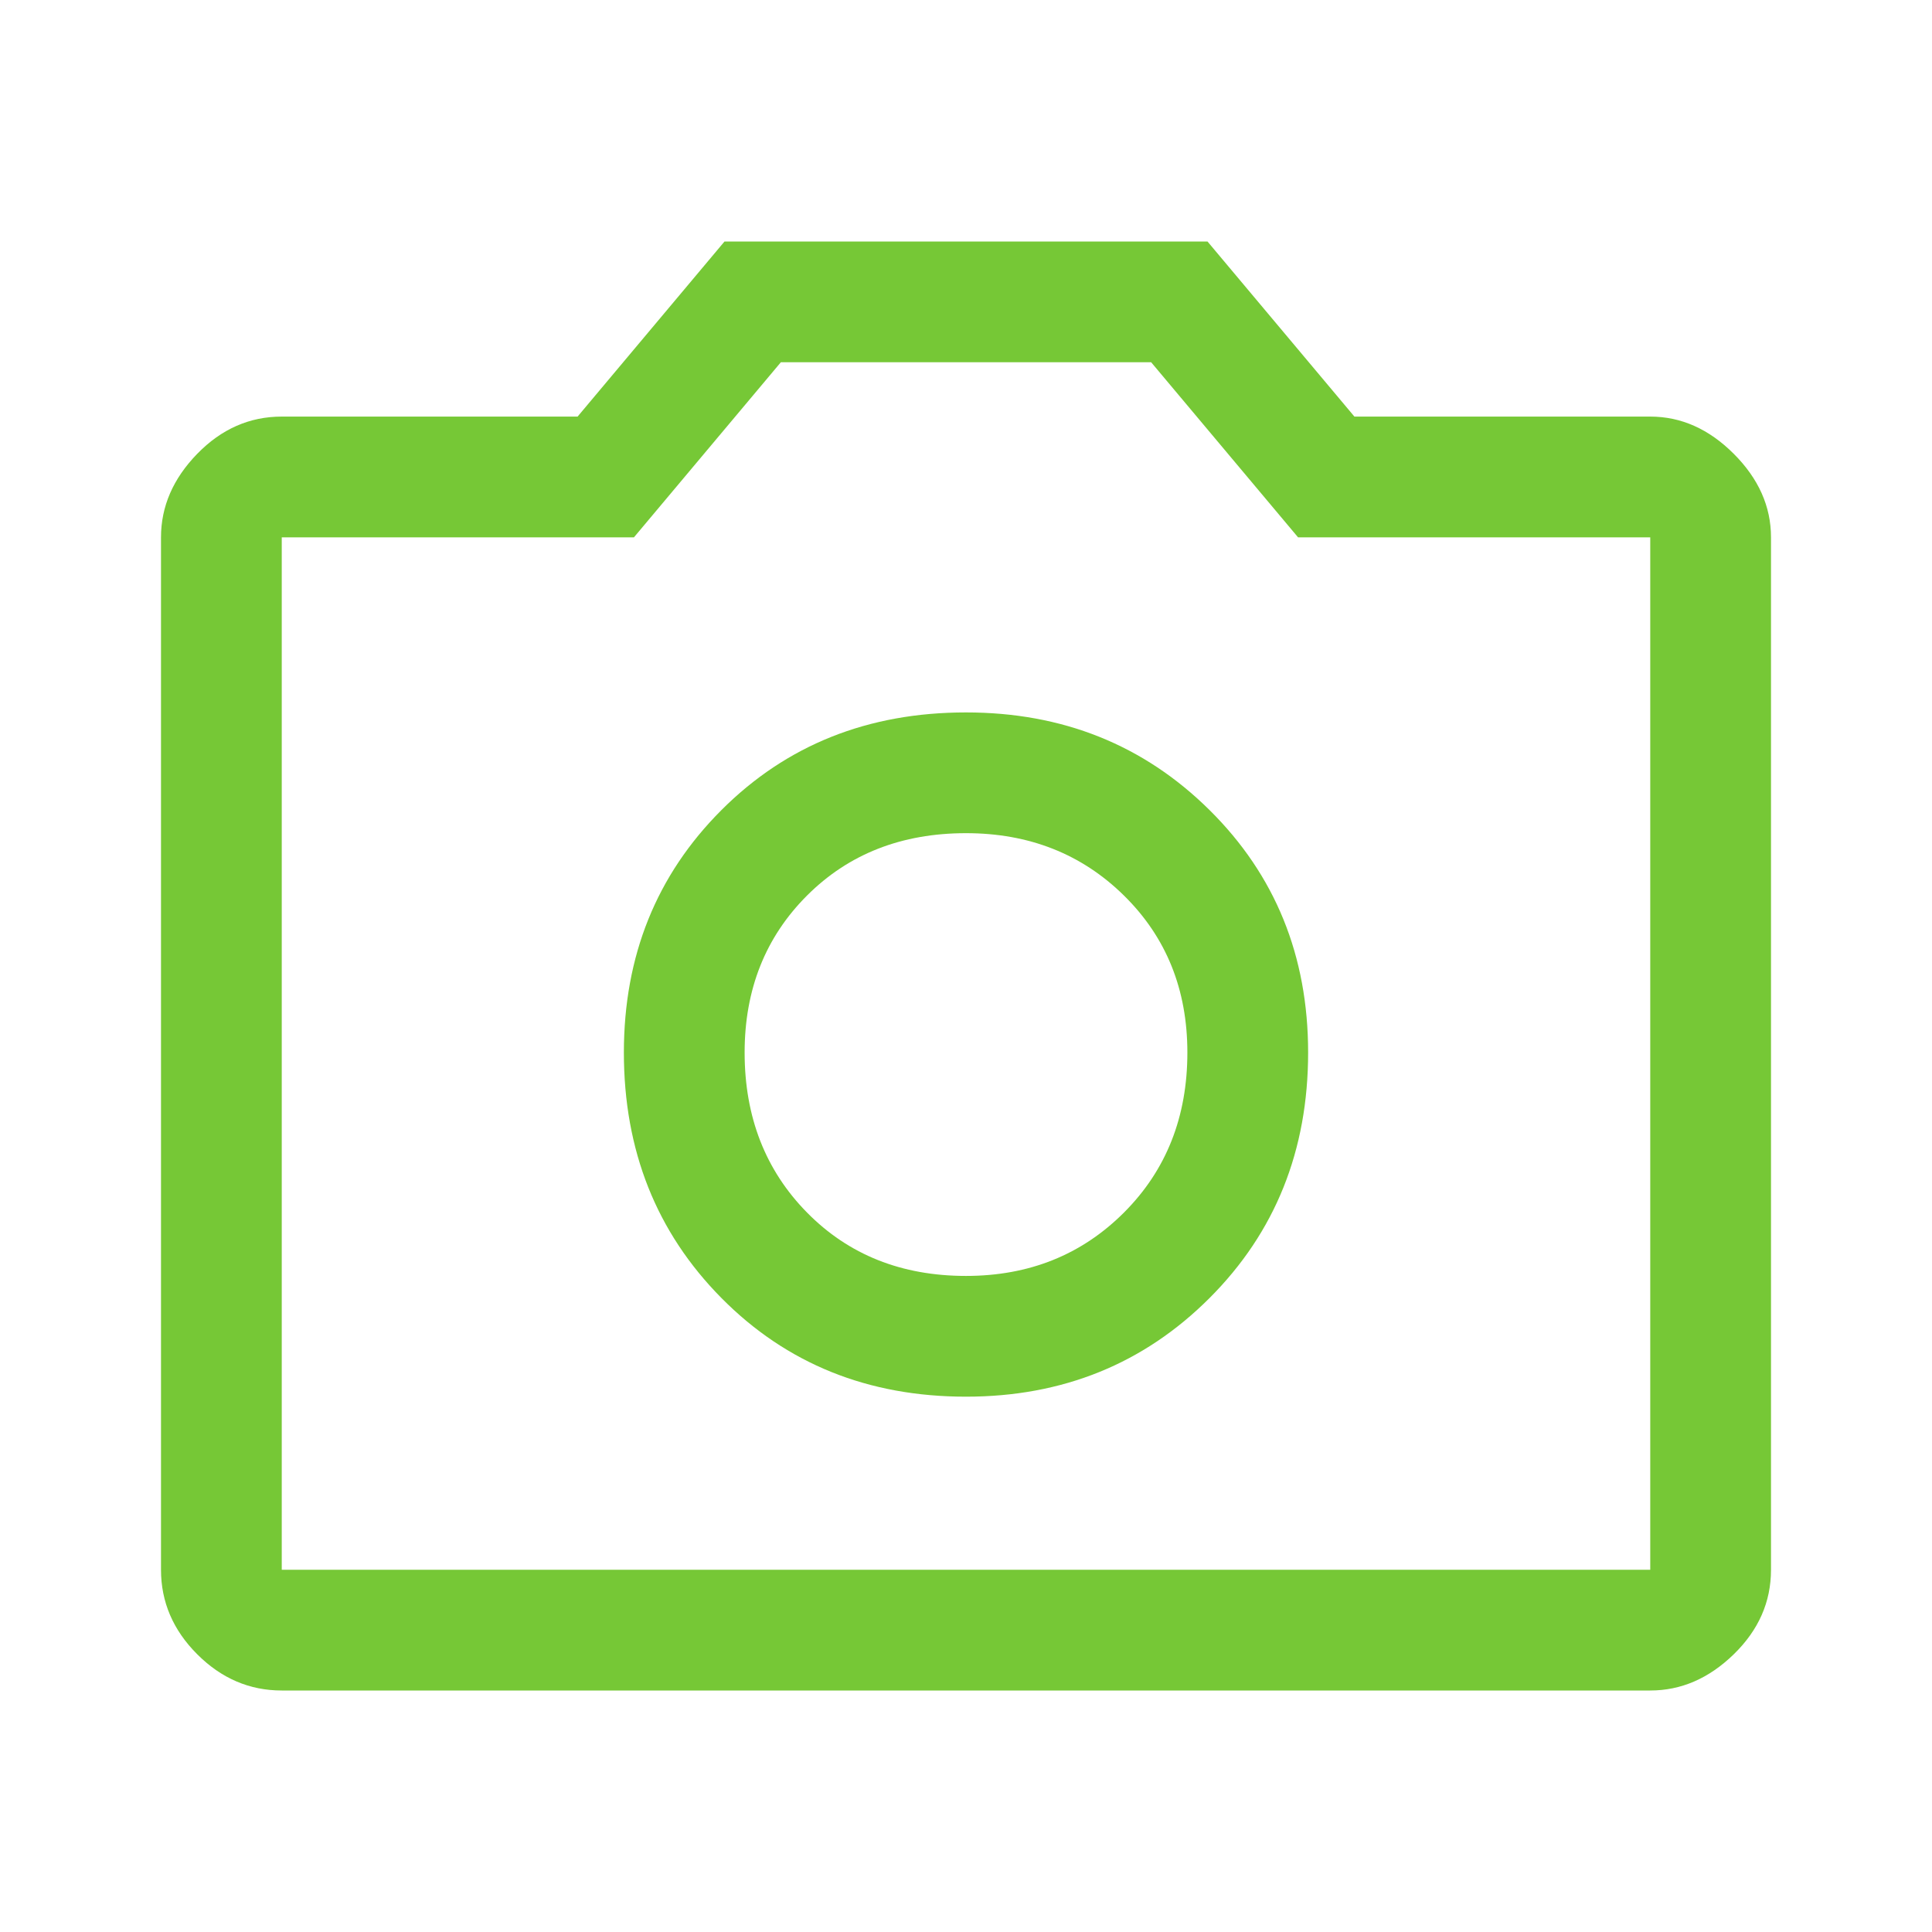
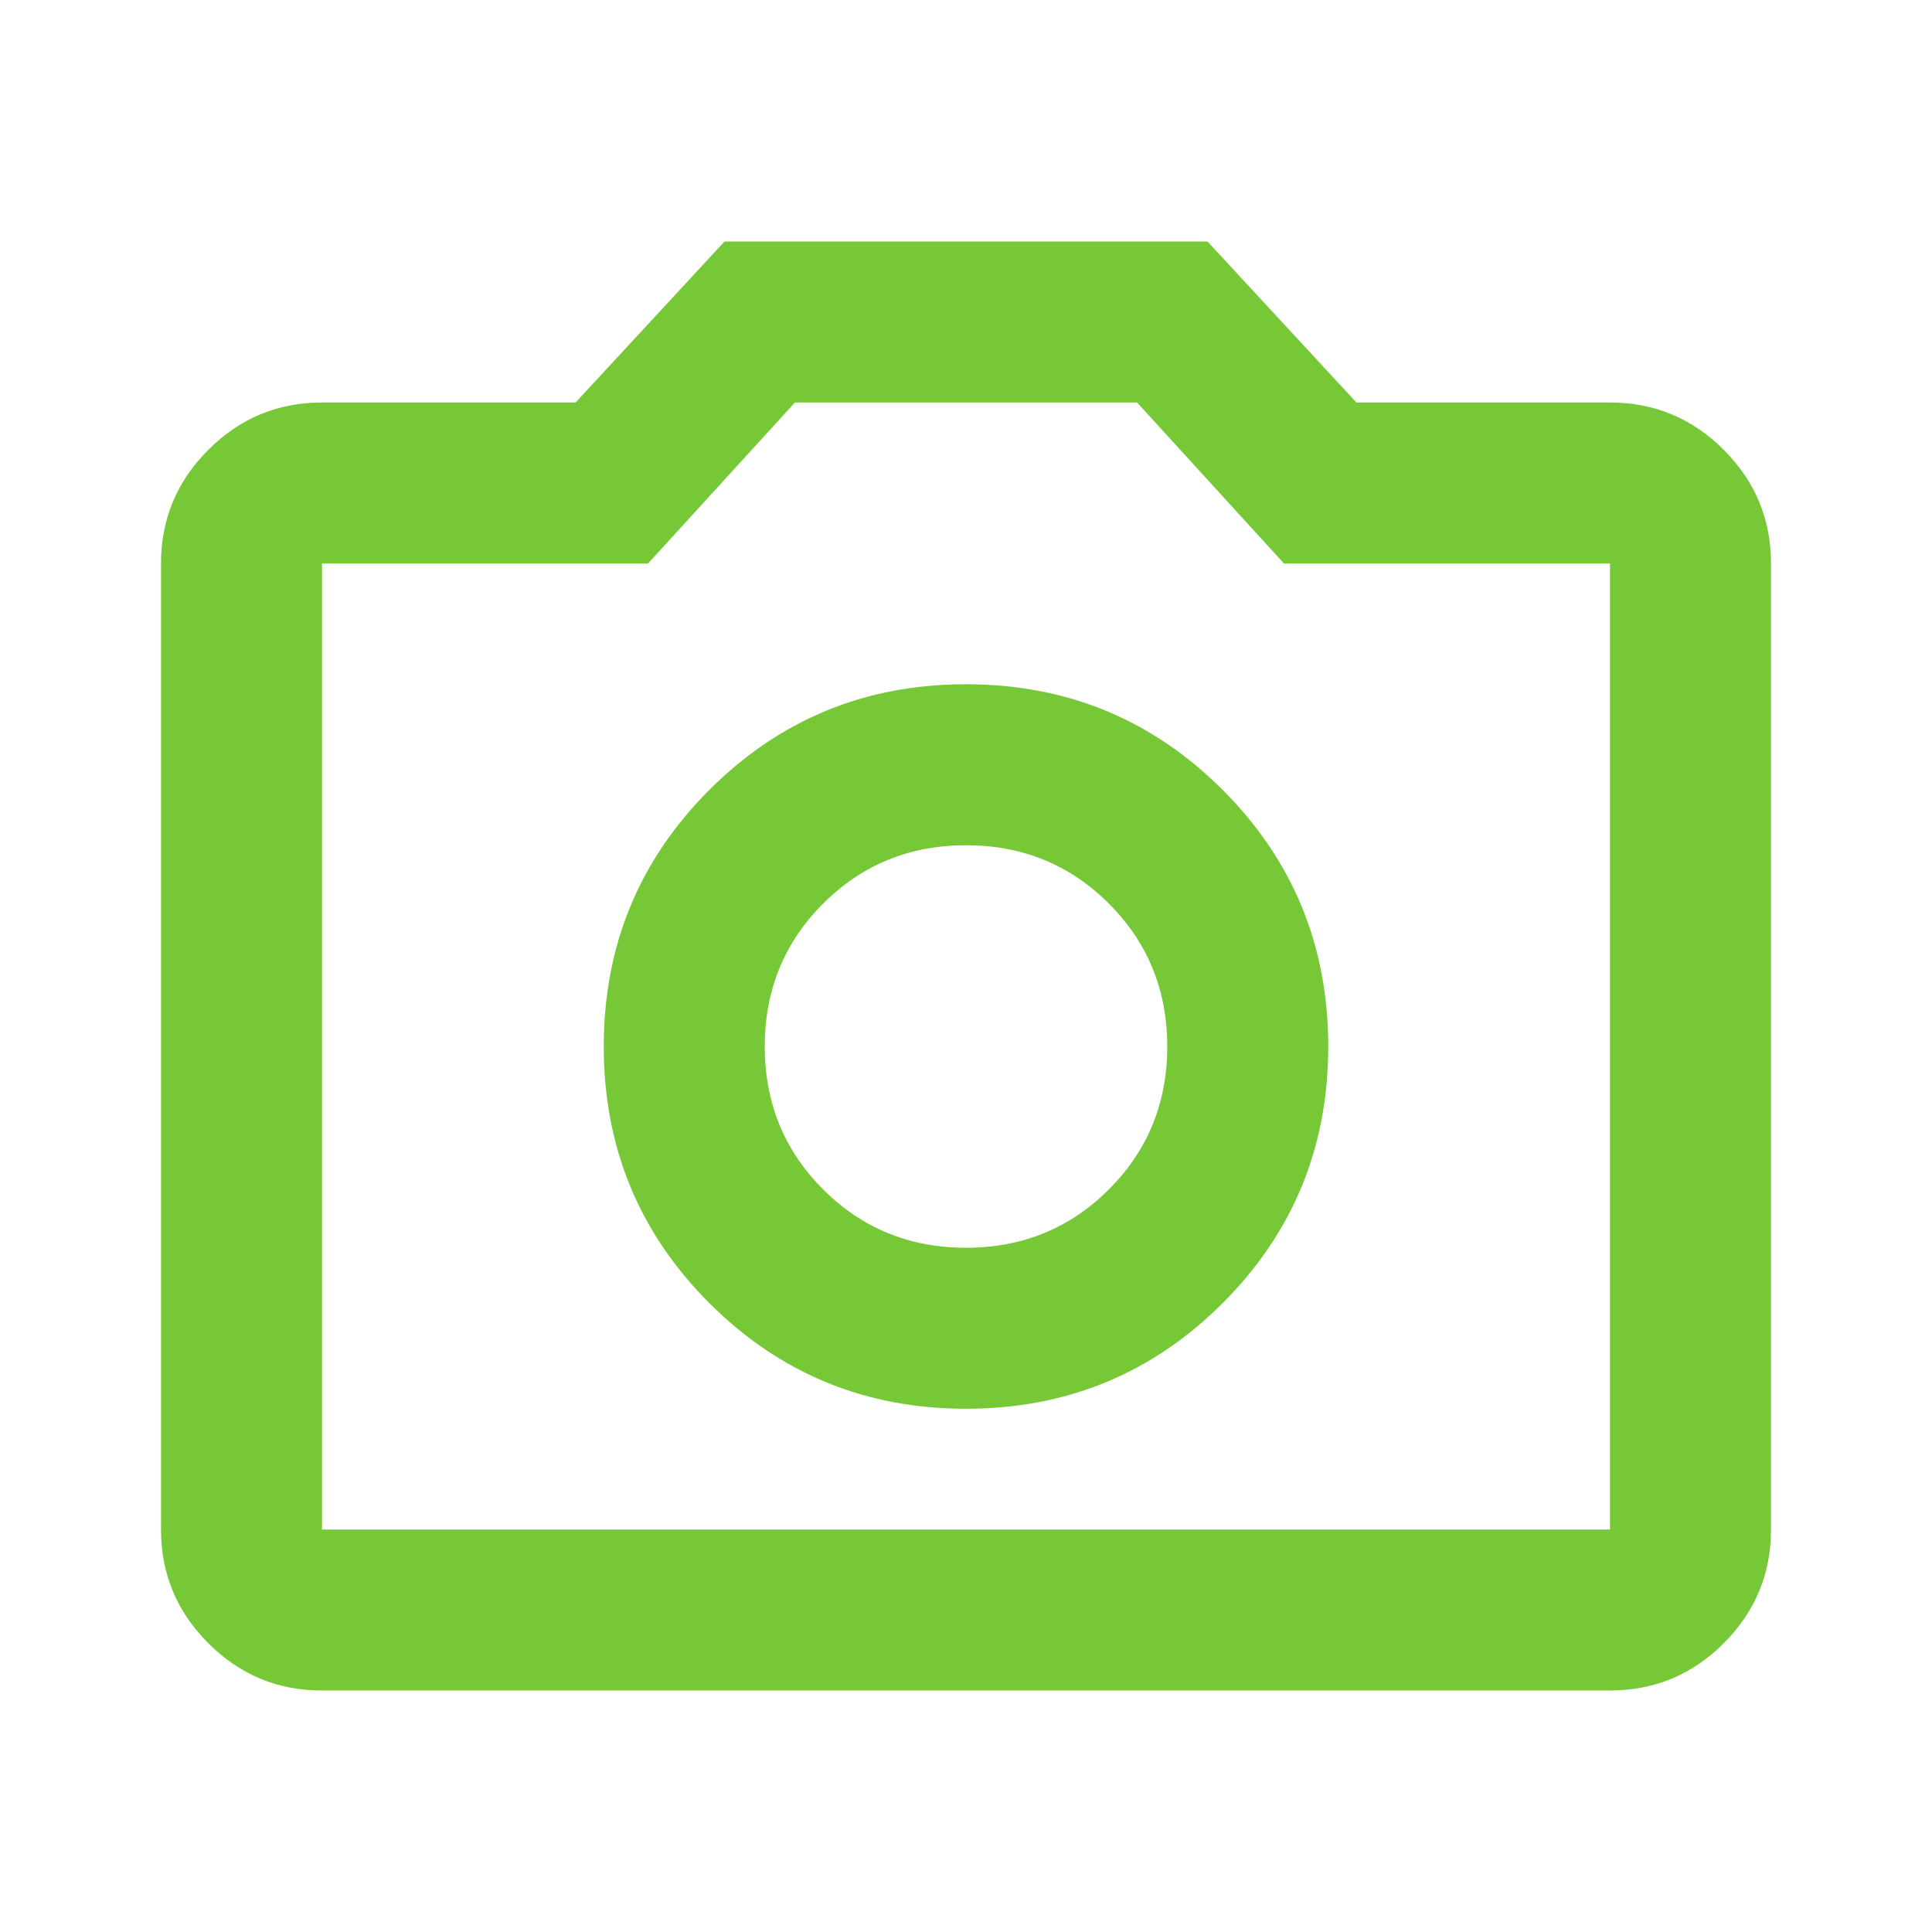
- <svg xmlns="http://www.w3.org/2000/svg" height="48" width="48" fill="#76c836">
-   <path d="M24 34.7q3.6 0 6.05-2.45 2.45-2.45 2.45-6.1 0-3.6-2.45-6.025Q27.6 17.7 24 17.7q-3.65 0-6.075 2.425Q15.5 22.55 15.5 26.15q0 3.65 2.425 6.1Q20.35 34.7 24 34.7Zm0-3q-2.4 0-3.95-1.575-1.55-1.575-1.55-3.975 0-2.35 1.55-3.9Q21.6 20.7 24 20.7q2.35 0 3.925 1.55 1.575 1.55 1.575 3.9 0 2.4-1.575 3.975Q26.35 31.7 24 31.7ZM7 42q-1.2 0-2.1-.9Q4 40.2 4 39V13.35q0-1.15.9-2.075.9-.925 2.1-.925h7.35L18 6h12l3.65 4.35H41q1.15 0 2.075.925Q44 12.2 44 13.35V39q0 1.2-.925 2.1-.925.9-2.075.9Zm34-3V13.35h-8.75L28.6 9h-9.2l-3.65 4.35H7V39ZM24 26.2Z" />
+ <svg xmlns="http://www.w3.org/2000/svg" height="24" width="24" fill="#76c836">
+   <path d="M12 17.5q1.875 0 3.188-1.312Q16.5 14.875 16.5 13q0-1.875-1.312-3.188Q13.875 8.5 12 8.5q-1.875 0-3.188 1.312Q7.5 11.125 7.5 13q0 1.875 1.312 3.188Q10.125 17.5 12 17.5Zm0-2q-1.05 0-1.775-.725Q9.5 14.05 9.5 13q0-1.05.725-1.775Q10.95 10.5 12 10.5q1.05 0 1.775.725.725.725.725 1.775 0 1.05-.725 1.775-.725.725-1.775.725ZM4 21q-.825 0-1.412-.587Q2 19.825 2 19V7q0-.825.588-1.412Q3.175 5 4 5h3.15L9 3h6l1.85 2H20q.825 0 1.413.588Q22 6.175 22 7v12q0 .825-.587 1.413Q20.825 21 20 21Zm16-2V7h-4.05l-1.825-2h-4.25L8.05 7H4v12Zm-8-6Z" />
</svg>
